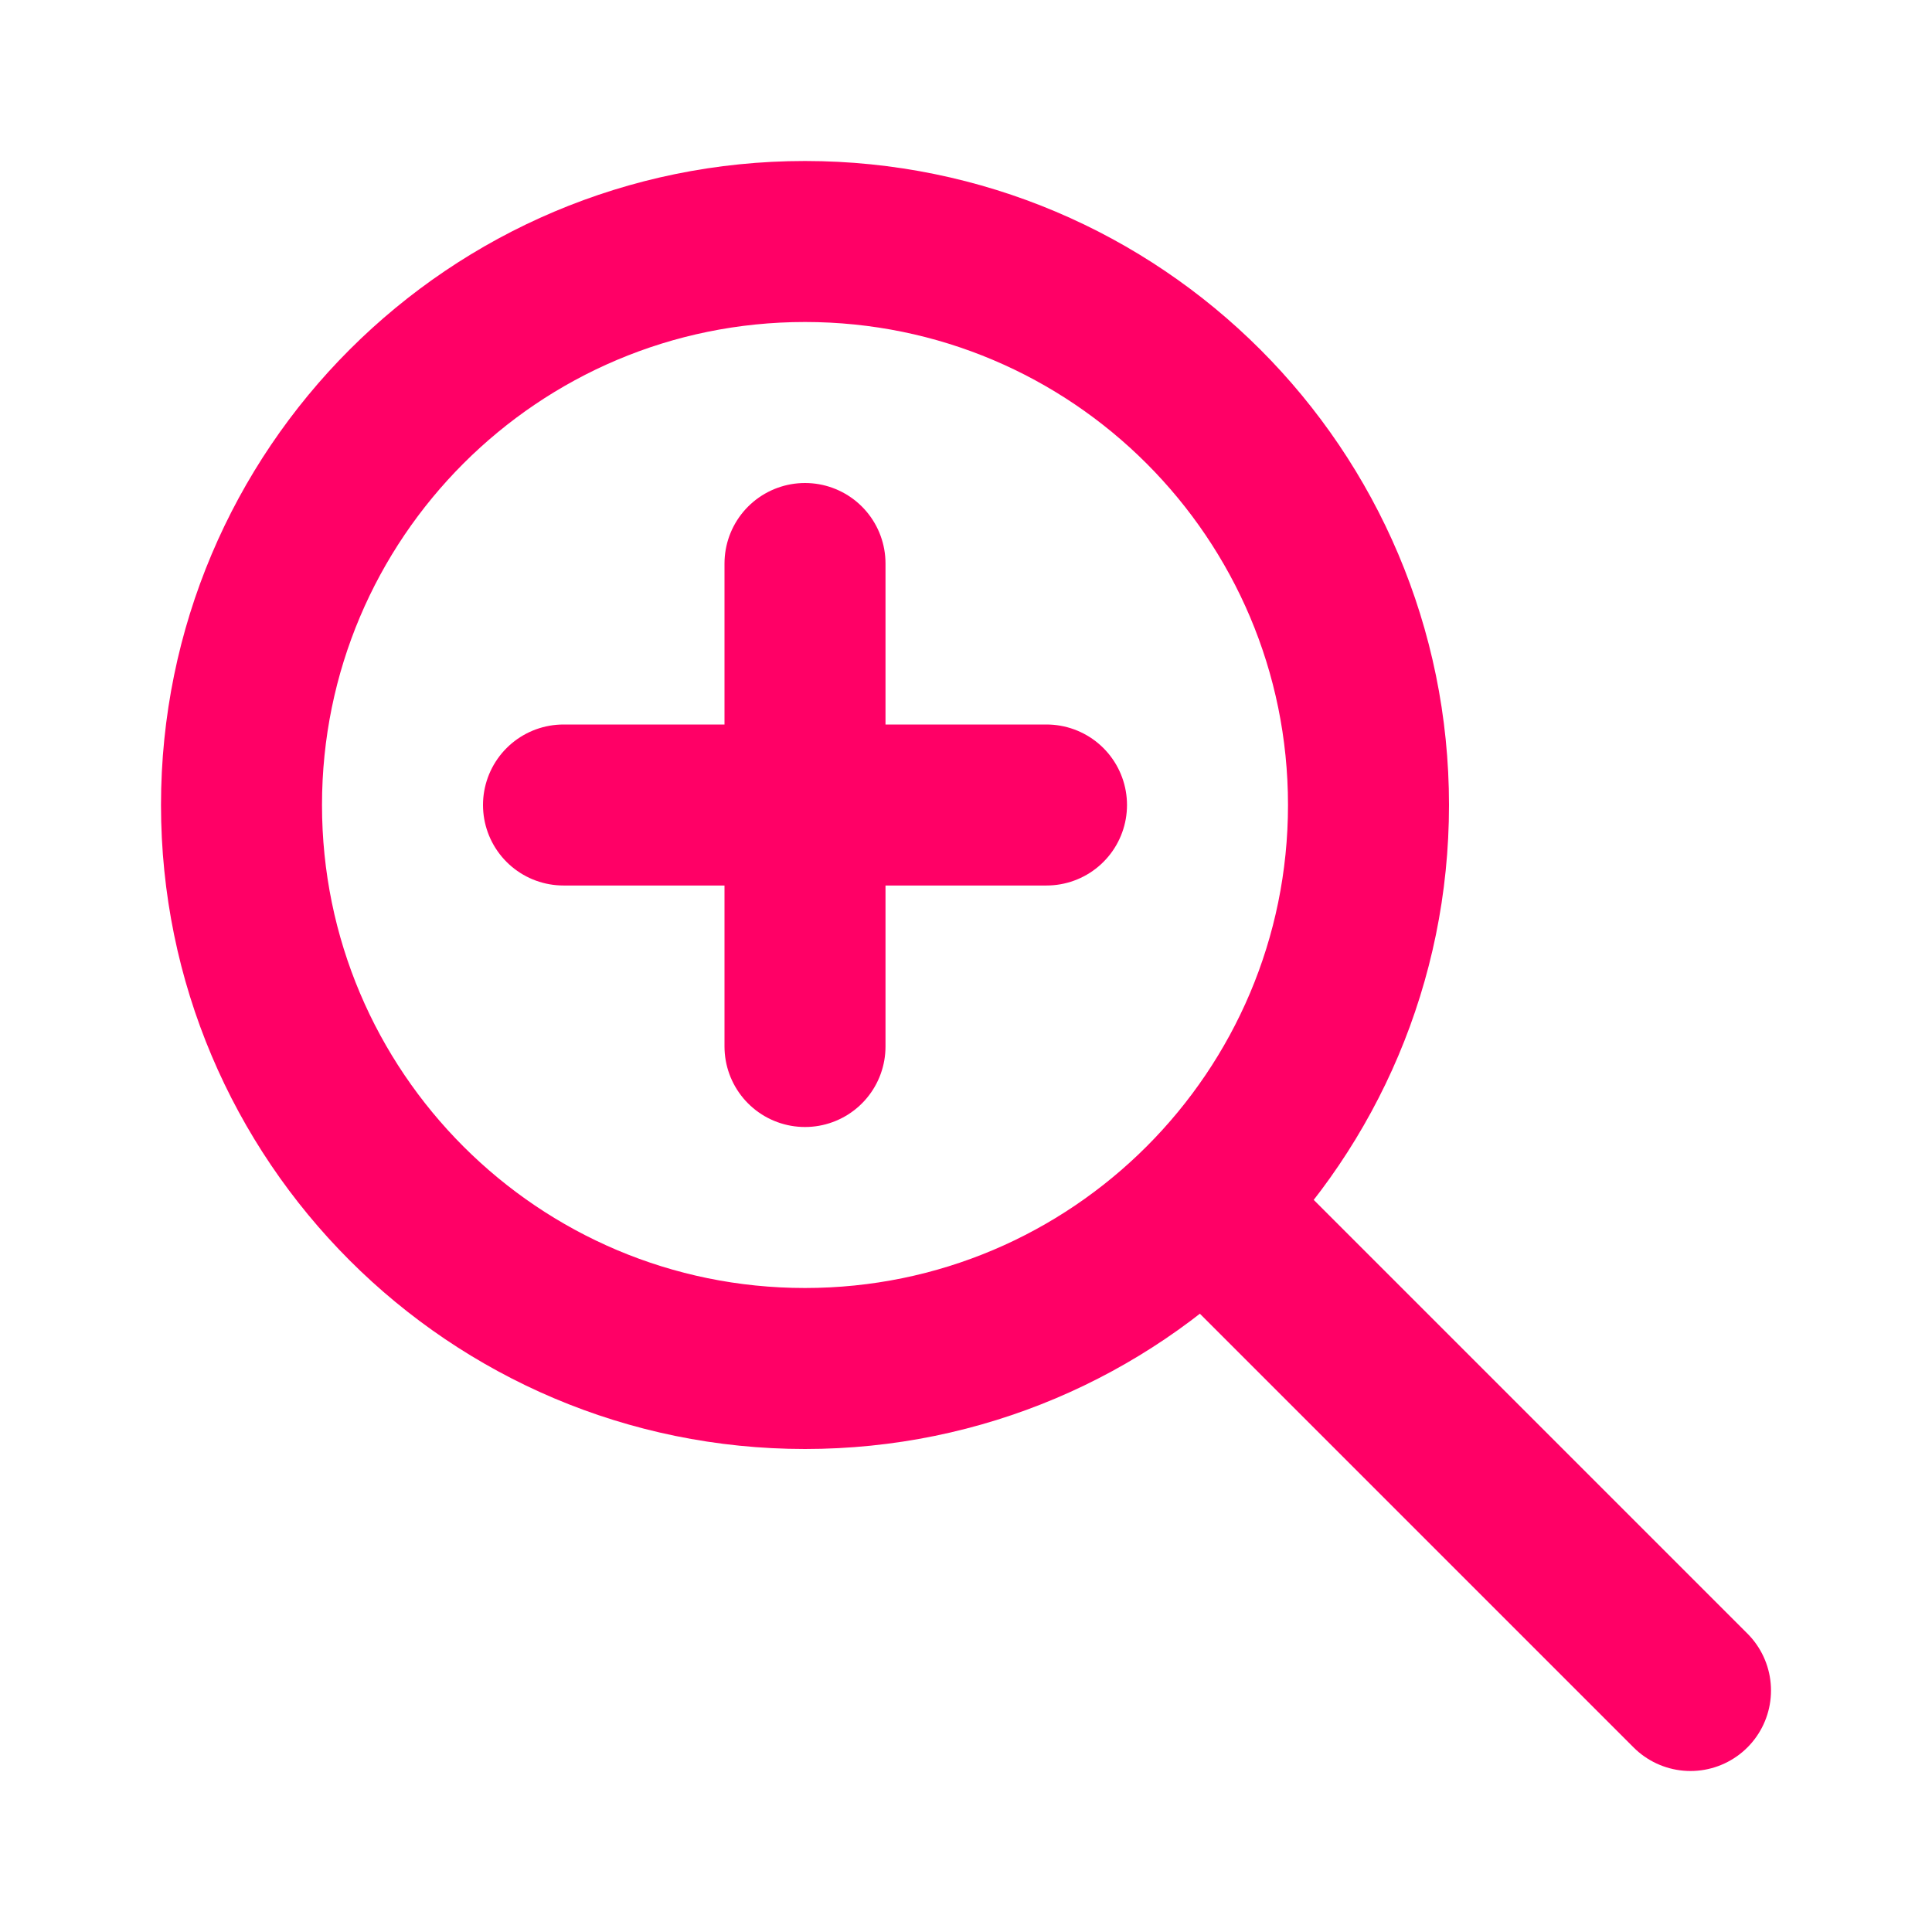
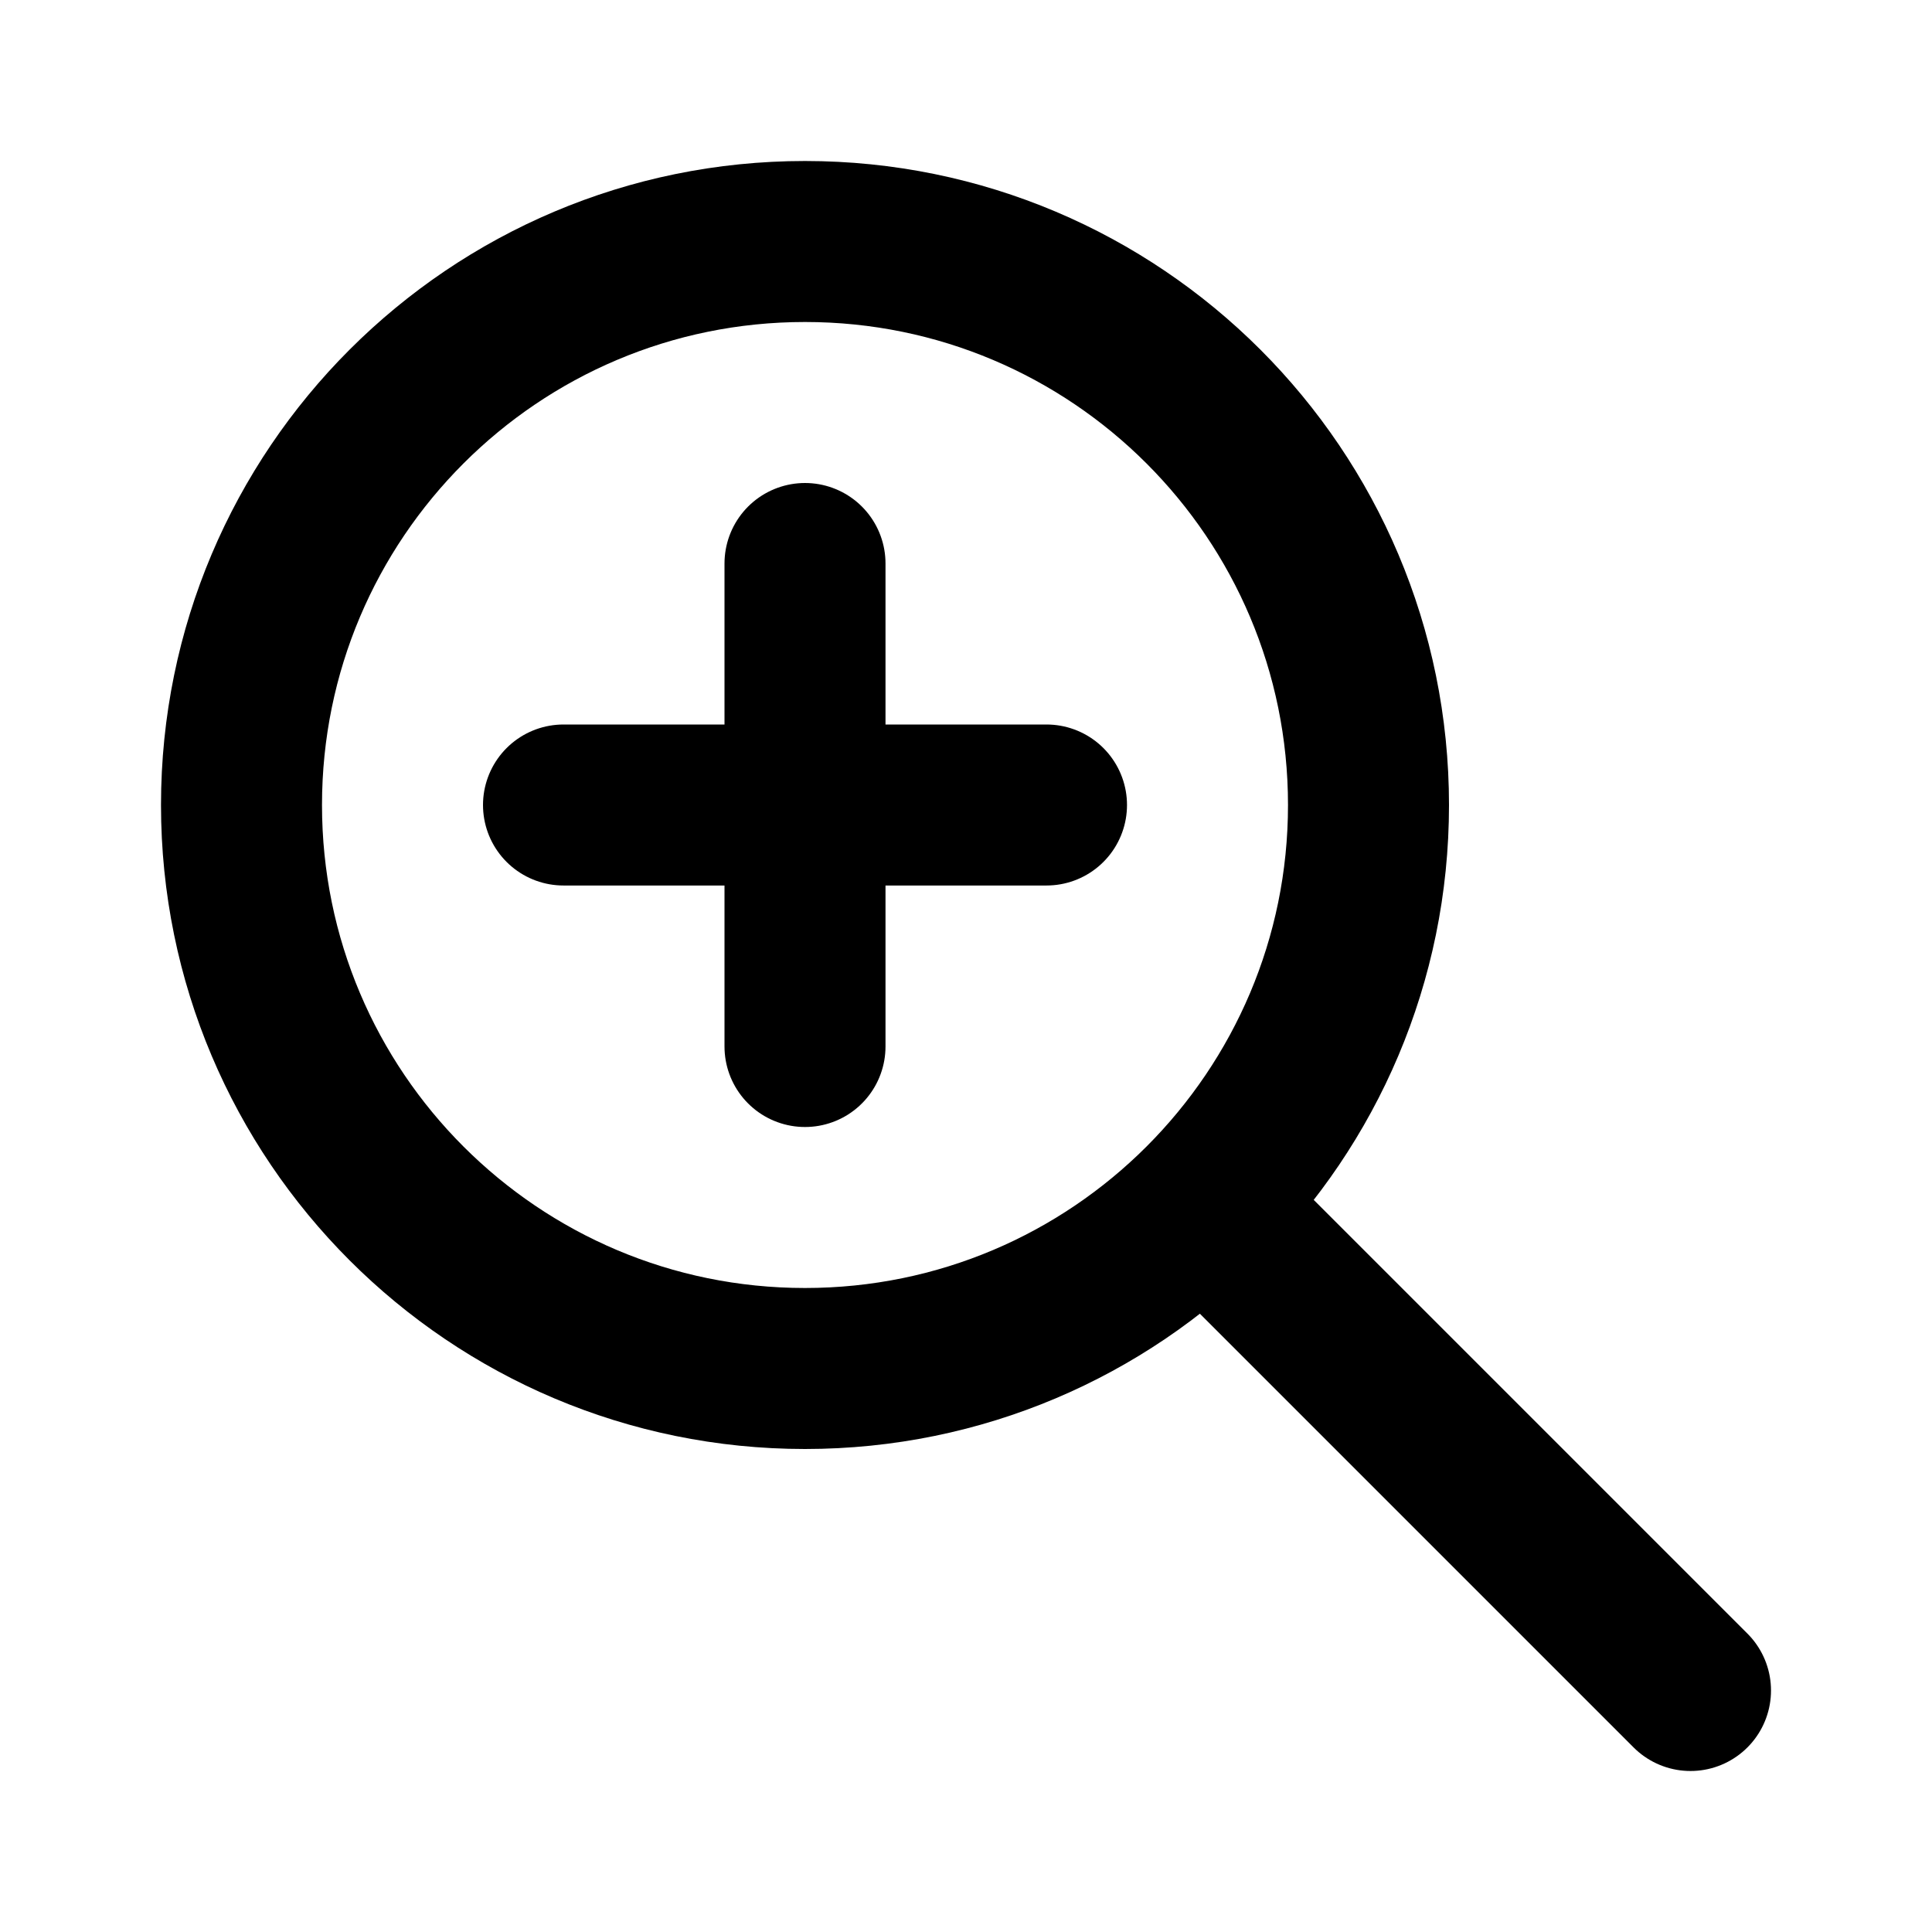
- <svg xmlns="http://www.w3.org/2000/svg" class="icon icon-tabler icon-tabler-zoom-in" width="24" height="24" viewBox="0 0 24 24" stroke-width="2" stroke="#f06" fill="none" stroke-linecap="round" stroke-linejoin="round">
+ <svg xmlns="http://www.w3.org/2000/svg" class="icon icon-tabler icon-tabler-zoom-in" width="24" height="24" viewBox="0 0 24 24" stroke-width="2" stroke="#000" fill="none" stroke-linecap="round" stroke-linejoin="round">
  <path stroke="none" d="M0 0h24v24H0z" fill="none" />
  <circle cx="10" cy="10" r="7" />
  <line x1="7" y1="10" x2="13" y2="10" />
  <line x1="10" y1="7" x2="10" y2="13" />
  <line x1="21" y1="21" x2="15" y2="15" />
</svg>
